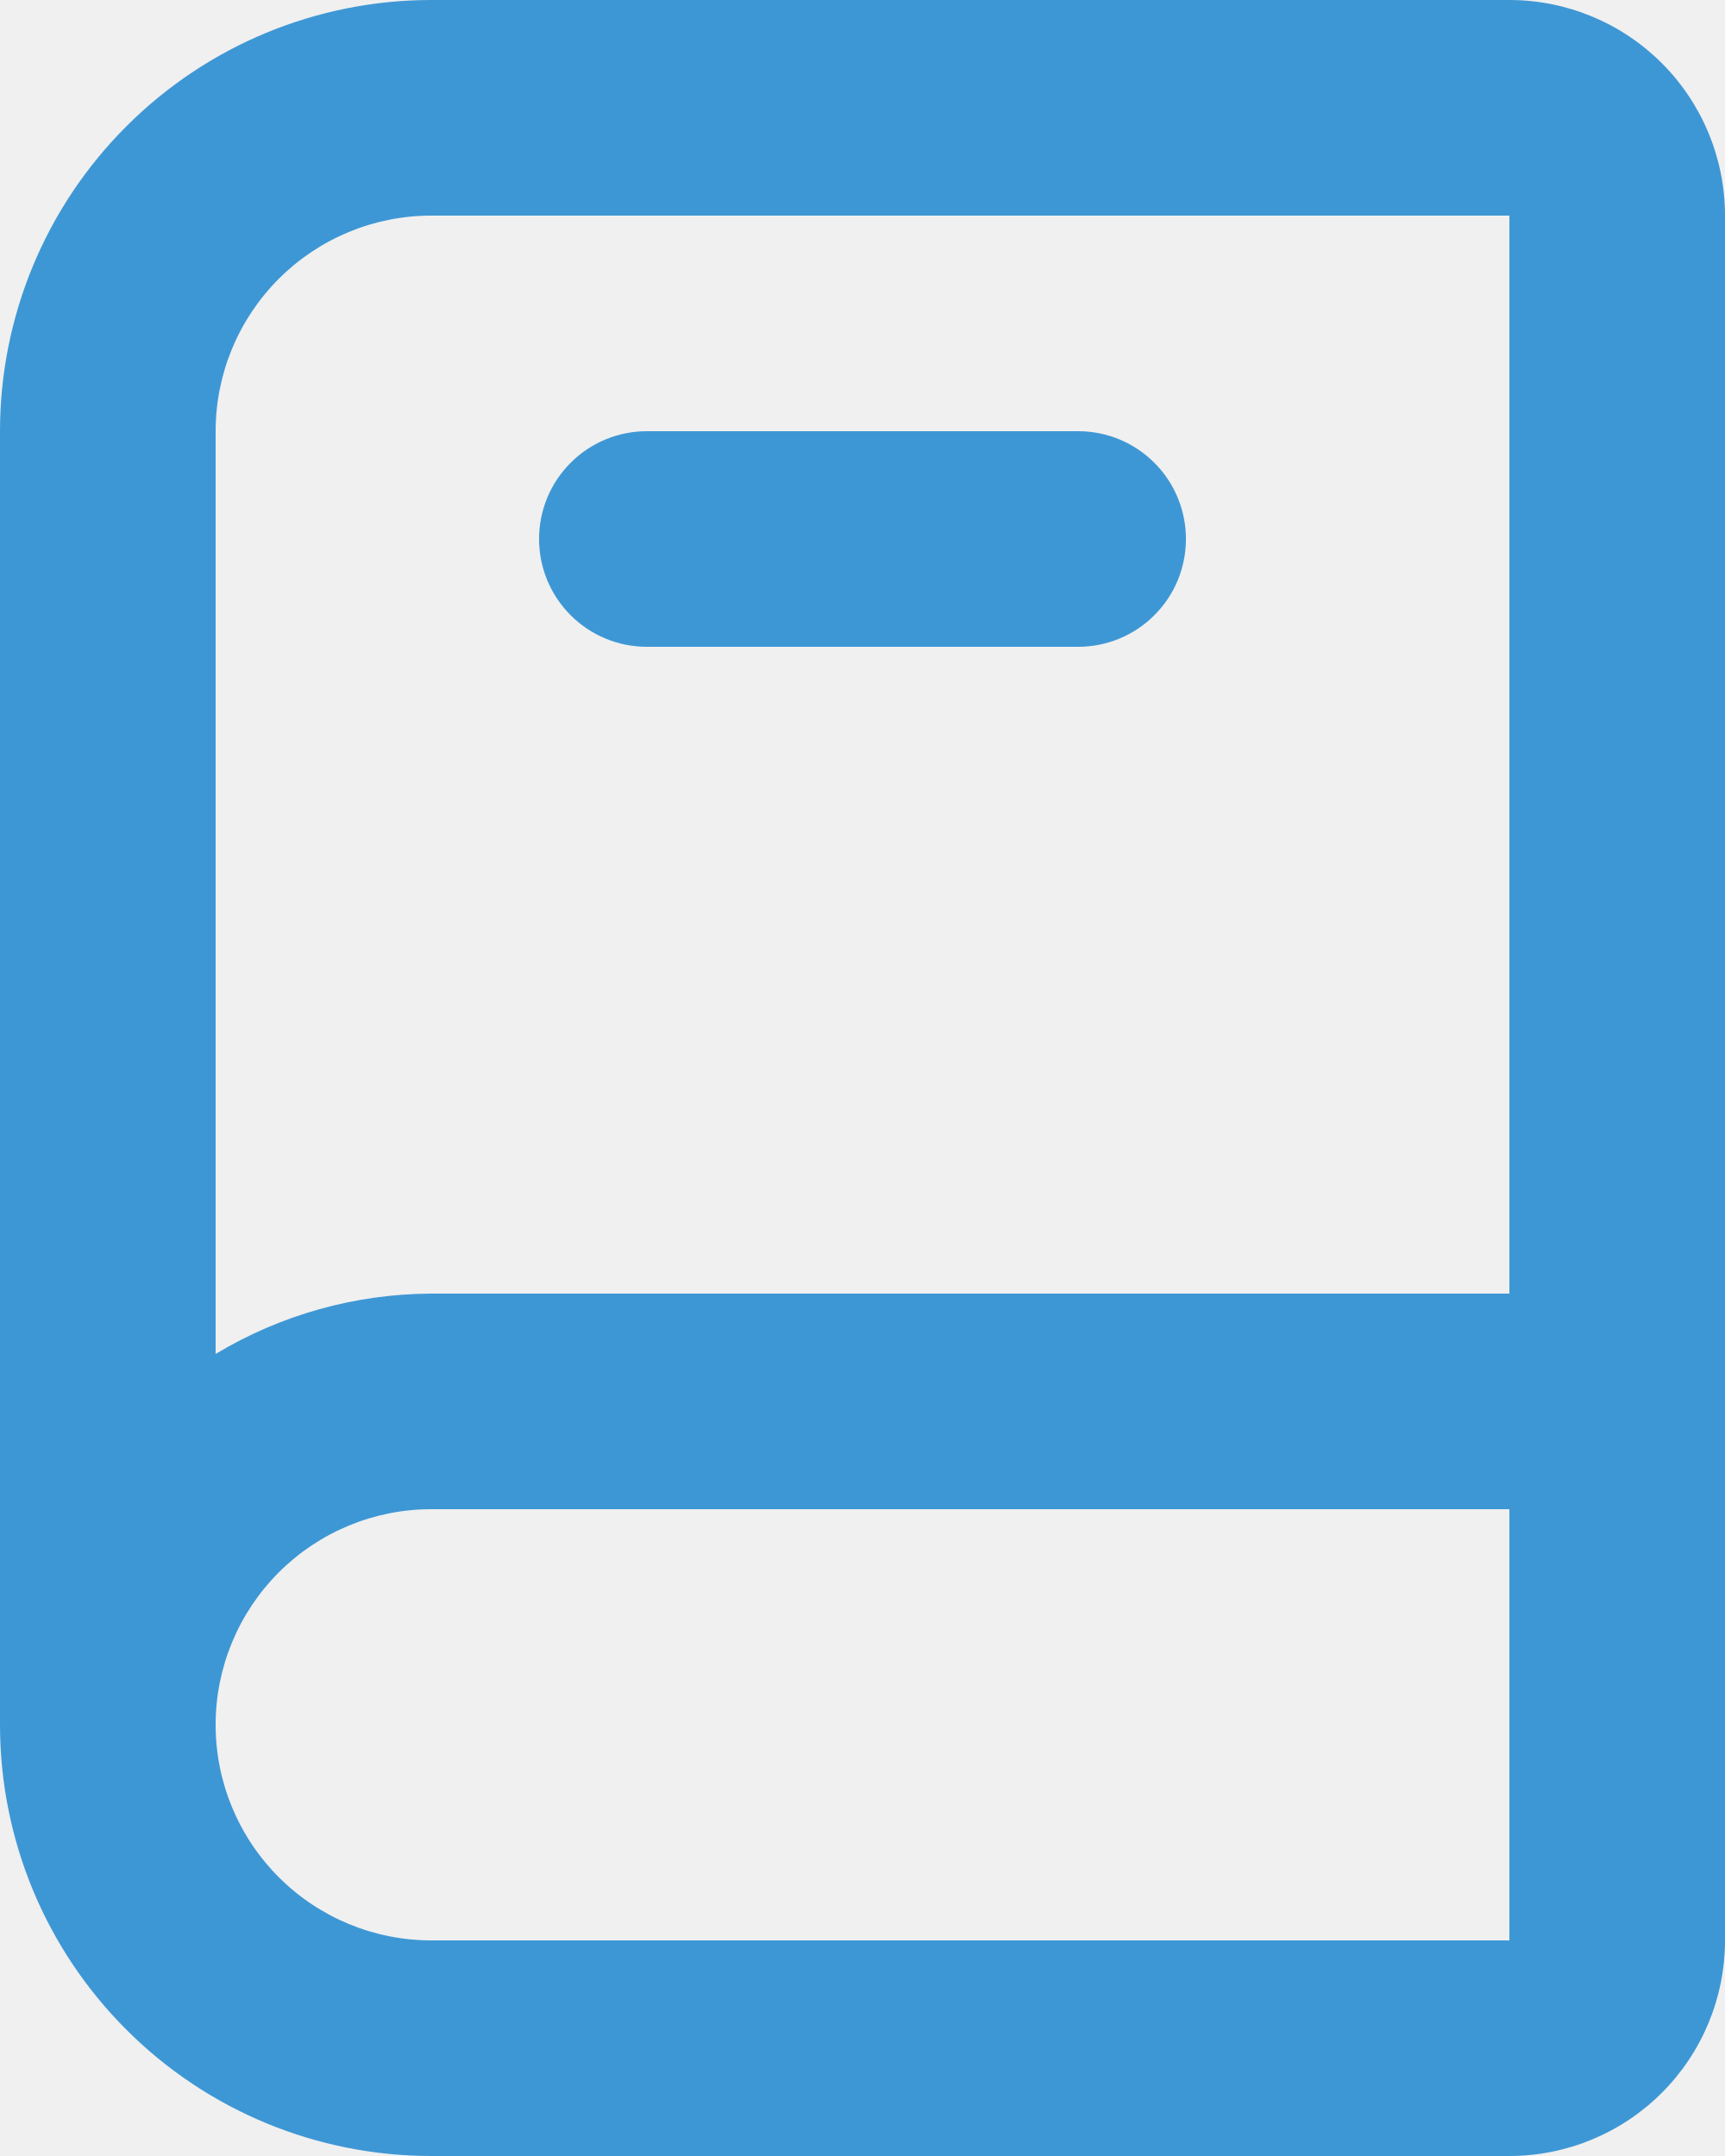
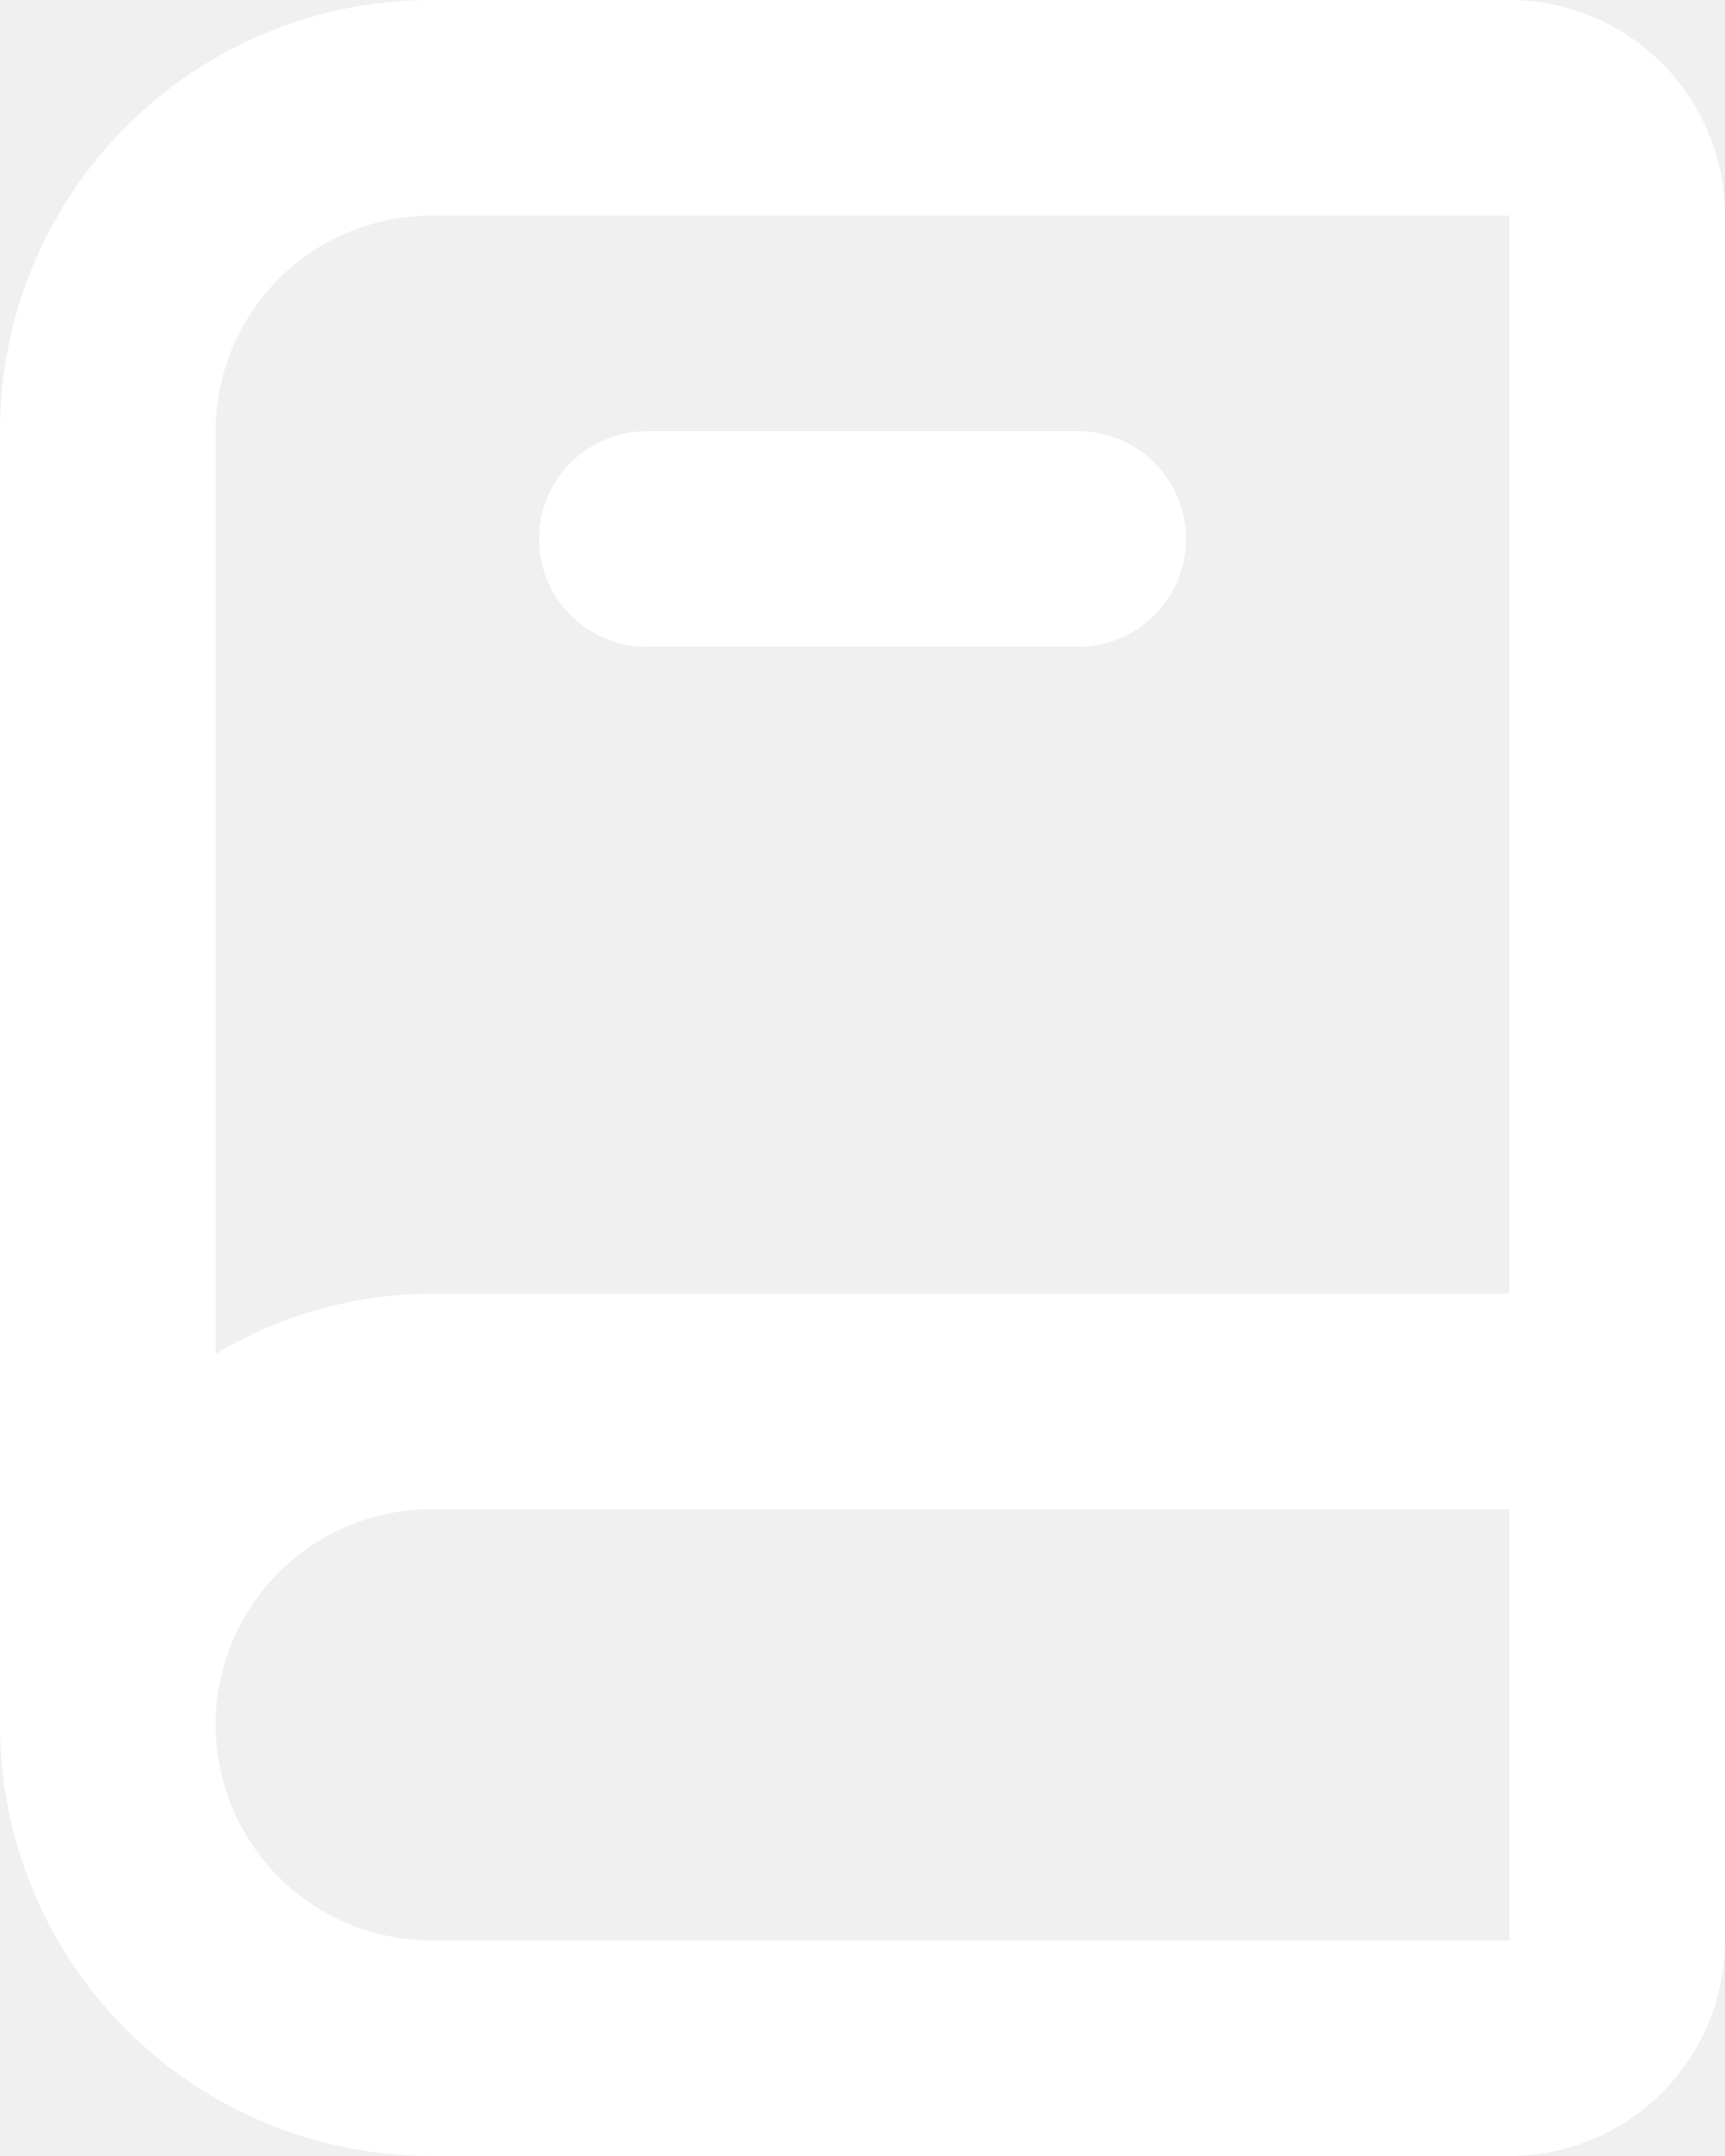
<svg xmlns="http://www.w3.org/2000/svg" width="16" height="20" viewBox="0 0 16 20" fill="none">
-   <path d="M14 0H4C2.939 0 1.922 0.421 1.172 1.172C0.421 1.922 0 2.939 0 4V16C0 17.061 0.421 18.078 1.172 18.828C1.922 19.579 2.939 20 4 20H14C14.53 20 15.039 19.789 15.414 19.414C15.789 19.039 16 18.53 16 18V2C16 1.47 15.789 0.961 15.414 0.586C15.039 0.211 14.53 0 14 0ZM2 4C2 3.47 2.211 2.961 2.586 2.586C2.961 2.211 3.47 2 4 2H14V12H4C3.295 12.003 2.604 12.196 2 12.56V4ZM4 18C3.47 18 2.961 17.789 2.586 17.414C2.211 17.039 2 16.53 2 16C2 15.47 2.211 14.961 2.586 14.586C2.961 14.211 3.47 14 4 14H14V18H4ZM6 6H10C10.265 6 10.52 5.895 10.707 5.707C10.895 5.52 11 5.265 11 5C11 4.735 10.895 4.48 10.707 4.293C10.52 4.105 10.265 4 10 4H6C5.735 4 5.48 4.105 5.293 4.293C5.105 4.48 5 4.735 5 5C5 5.265 5.105 5.52 5.293 5.707C5.48 5.895 5.735 6 6 6Z" fill="#3E97D5" />
+   <path d="M14 0H4C2.939 0 1.922 0.421 1.172 1.172C0.421 1.922 0 2.939 0 4V16C0 17.061 0.421 18.078 1.172 18.828C1.922 19.579 2.939 20 4 20H14C14.53 20 15.039 19.789 15.414 19.414C15.789 19.039 16 18.53 16 18V2C16 1.47 15.789 0.961 15.414 0.586C15.039 0.211 14.53 0 14 0ZM2 4C2 3.47 2.211 2.961 2.586 2.586C2.961 2.211 3.47 2 4 2H14V12H4C3.295 12.003 2.604 12.196 2 12.56V4ZM4 18C3.47 18 2.961 17.789 2.586 17.414C2.211 17.039 2 16.53 2 16C2 15.47 2.211 14.961 2.586 14.586C2.961 14.211 3.47 14 4 14H14V18H4ZM6 6H10C10.265 6 10.52 5.895 10.707 5.707C10.895 5.52 11 5.265 11 5C11 4.735 10.895 4.48 10.707 4.293C10.52 4.105 10.265 4 10 4H6C5.735 4 5.48 4.105 5.293 4.293C5.105 4.48 5 4.735 5 5C5 5.265 5.105 5.52 5.293 5.707C5.48 5.895 5.735 6 6 6Z" fill="white" />
</svg>
